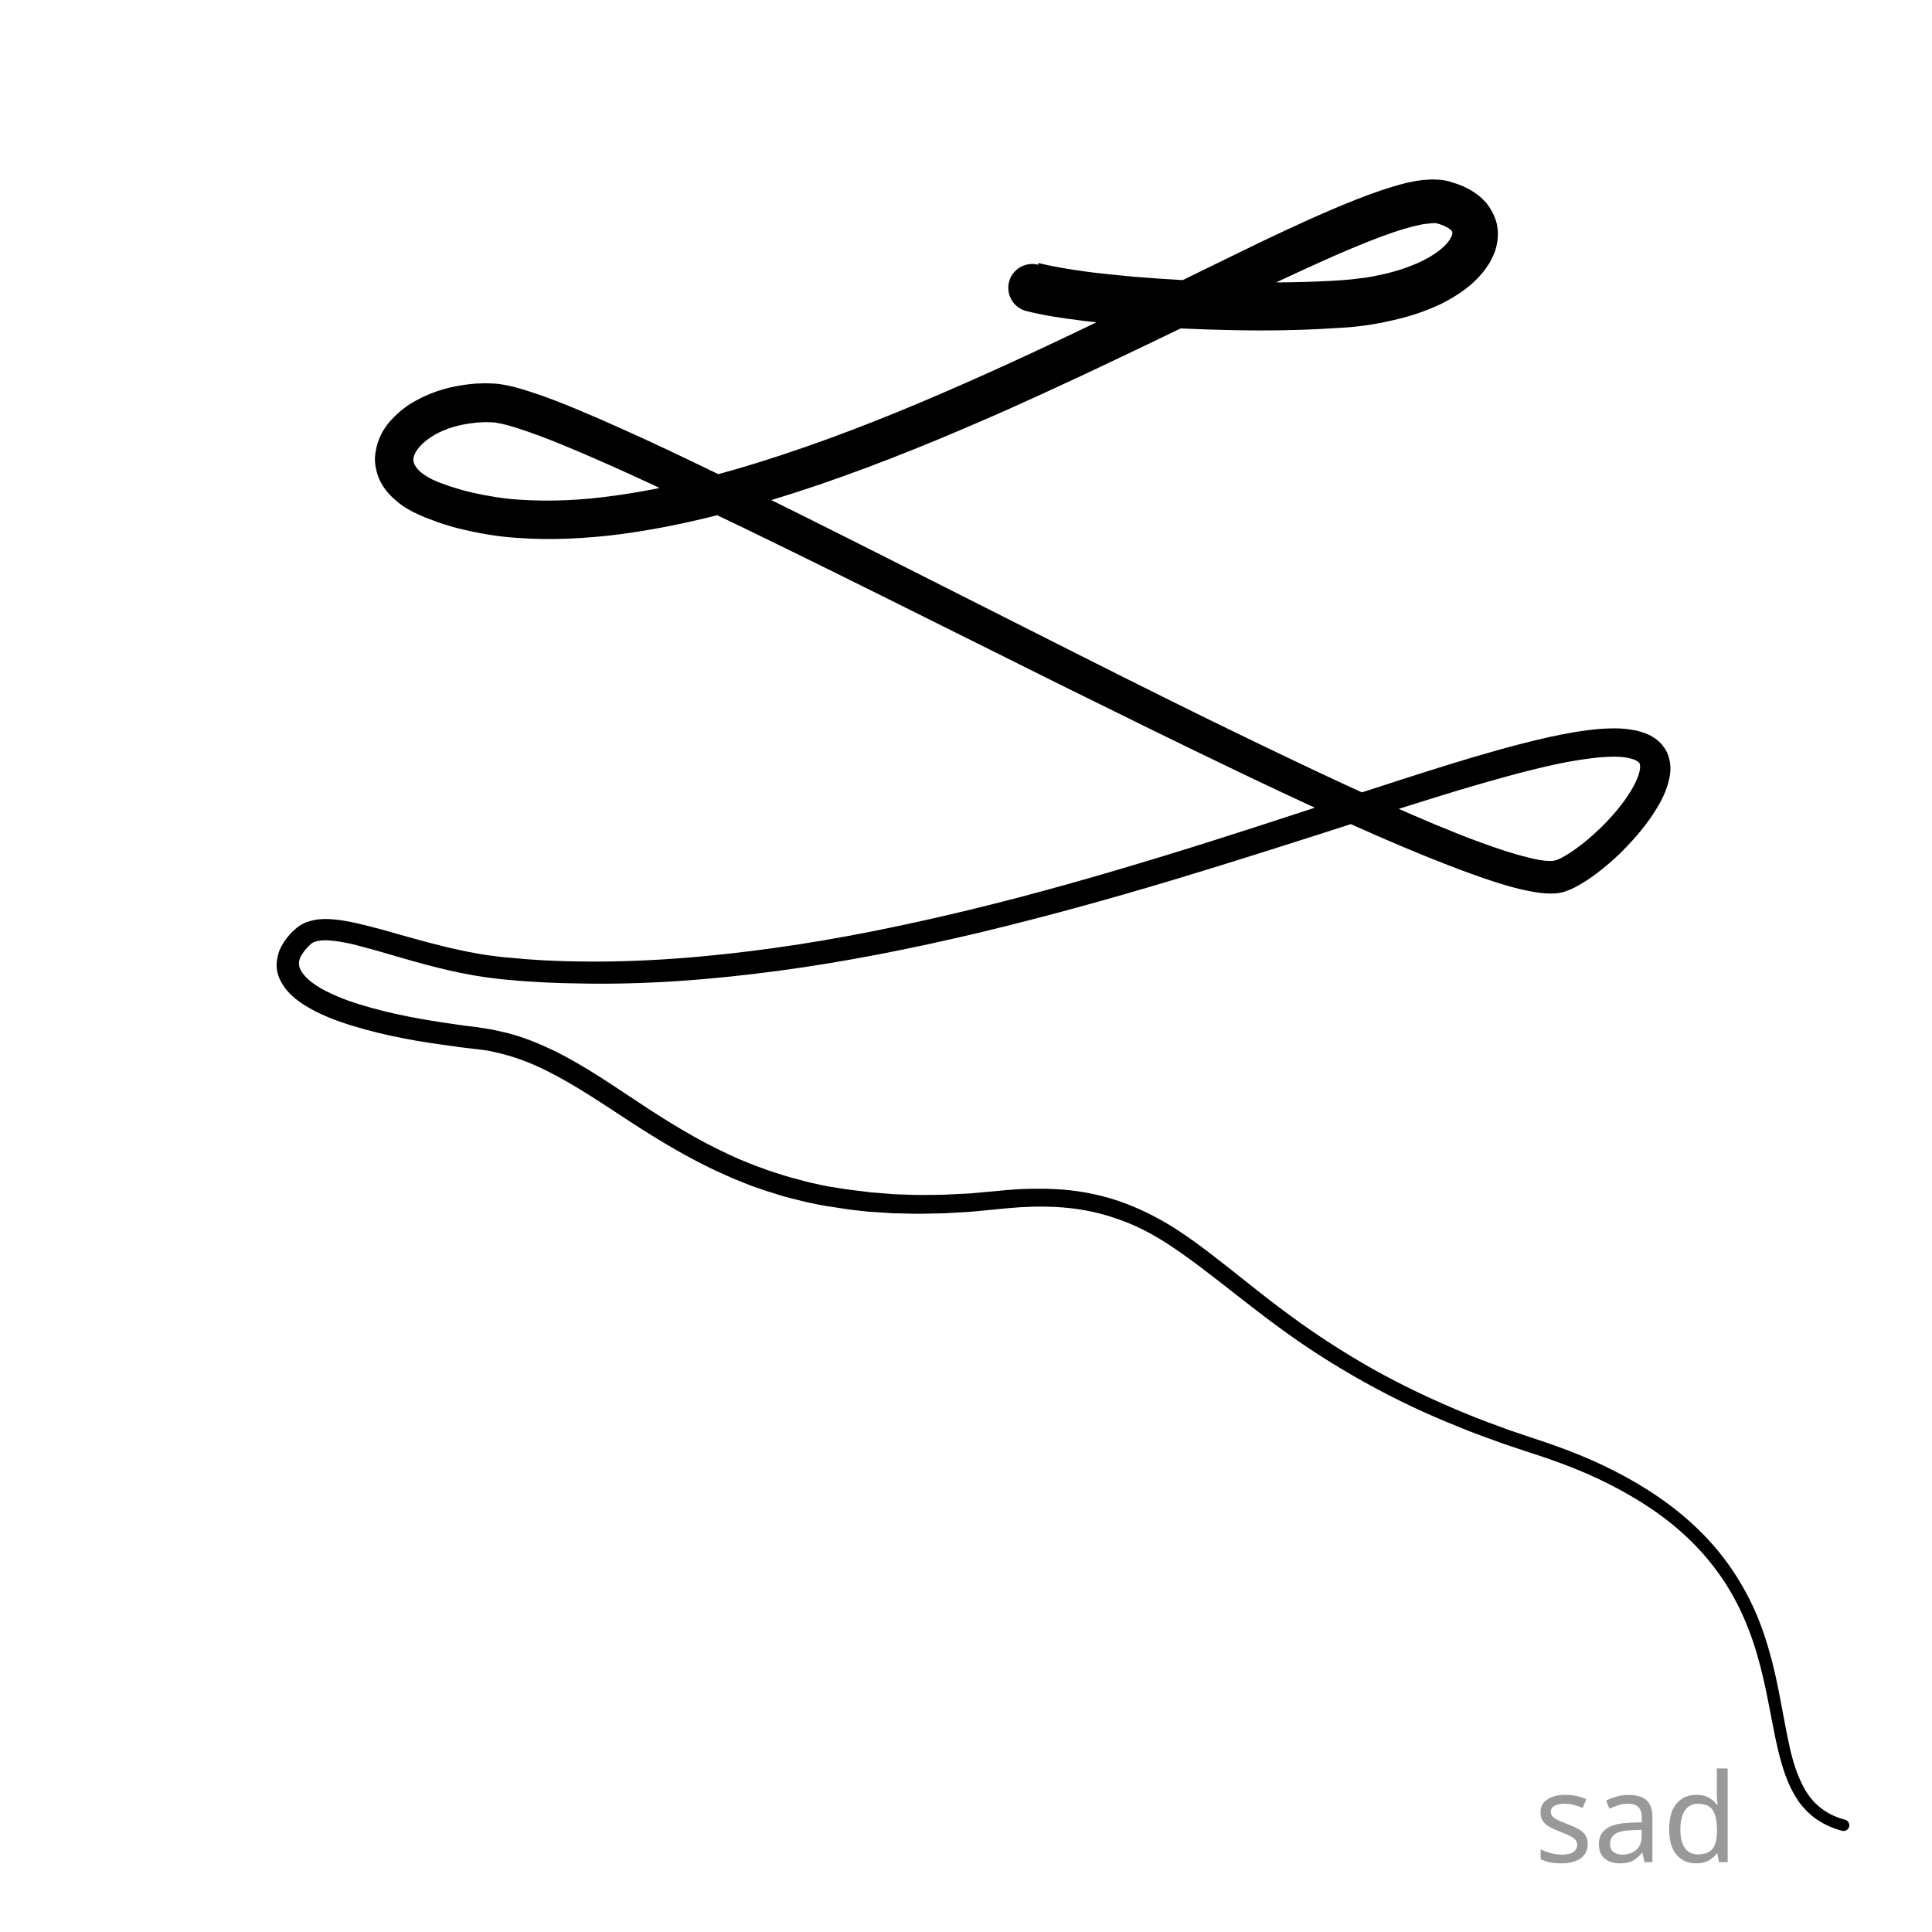
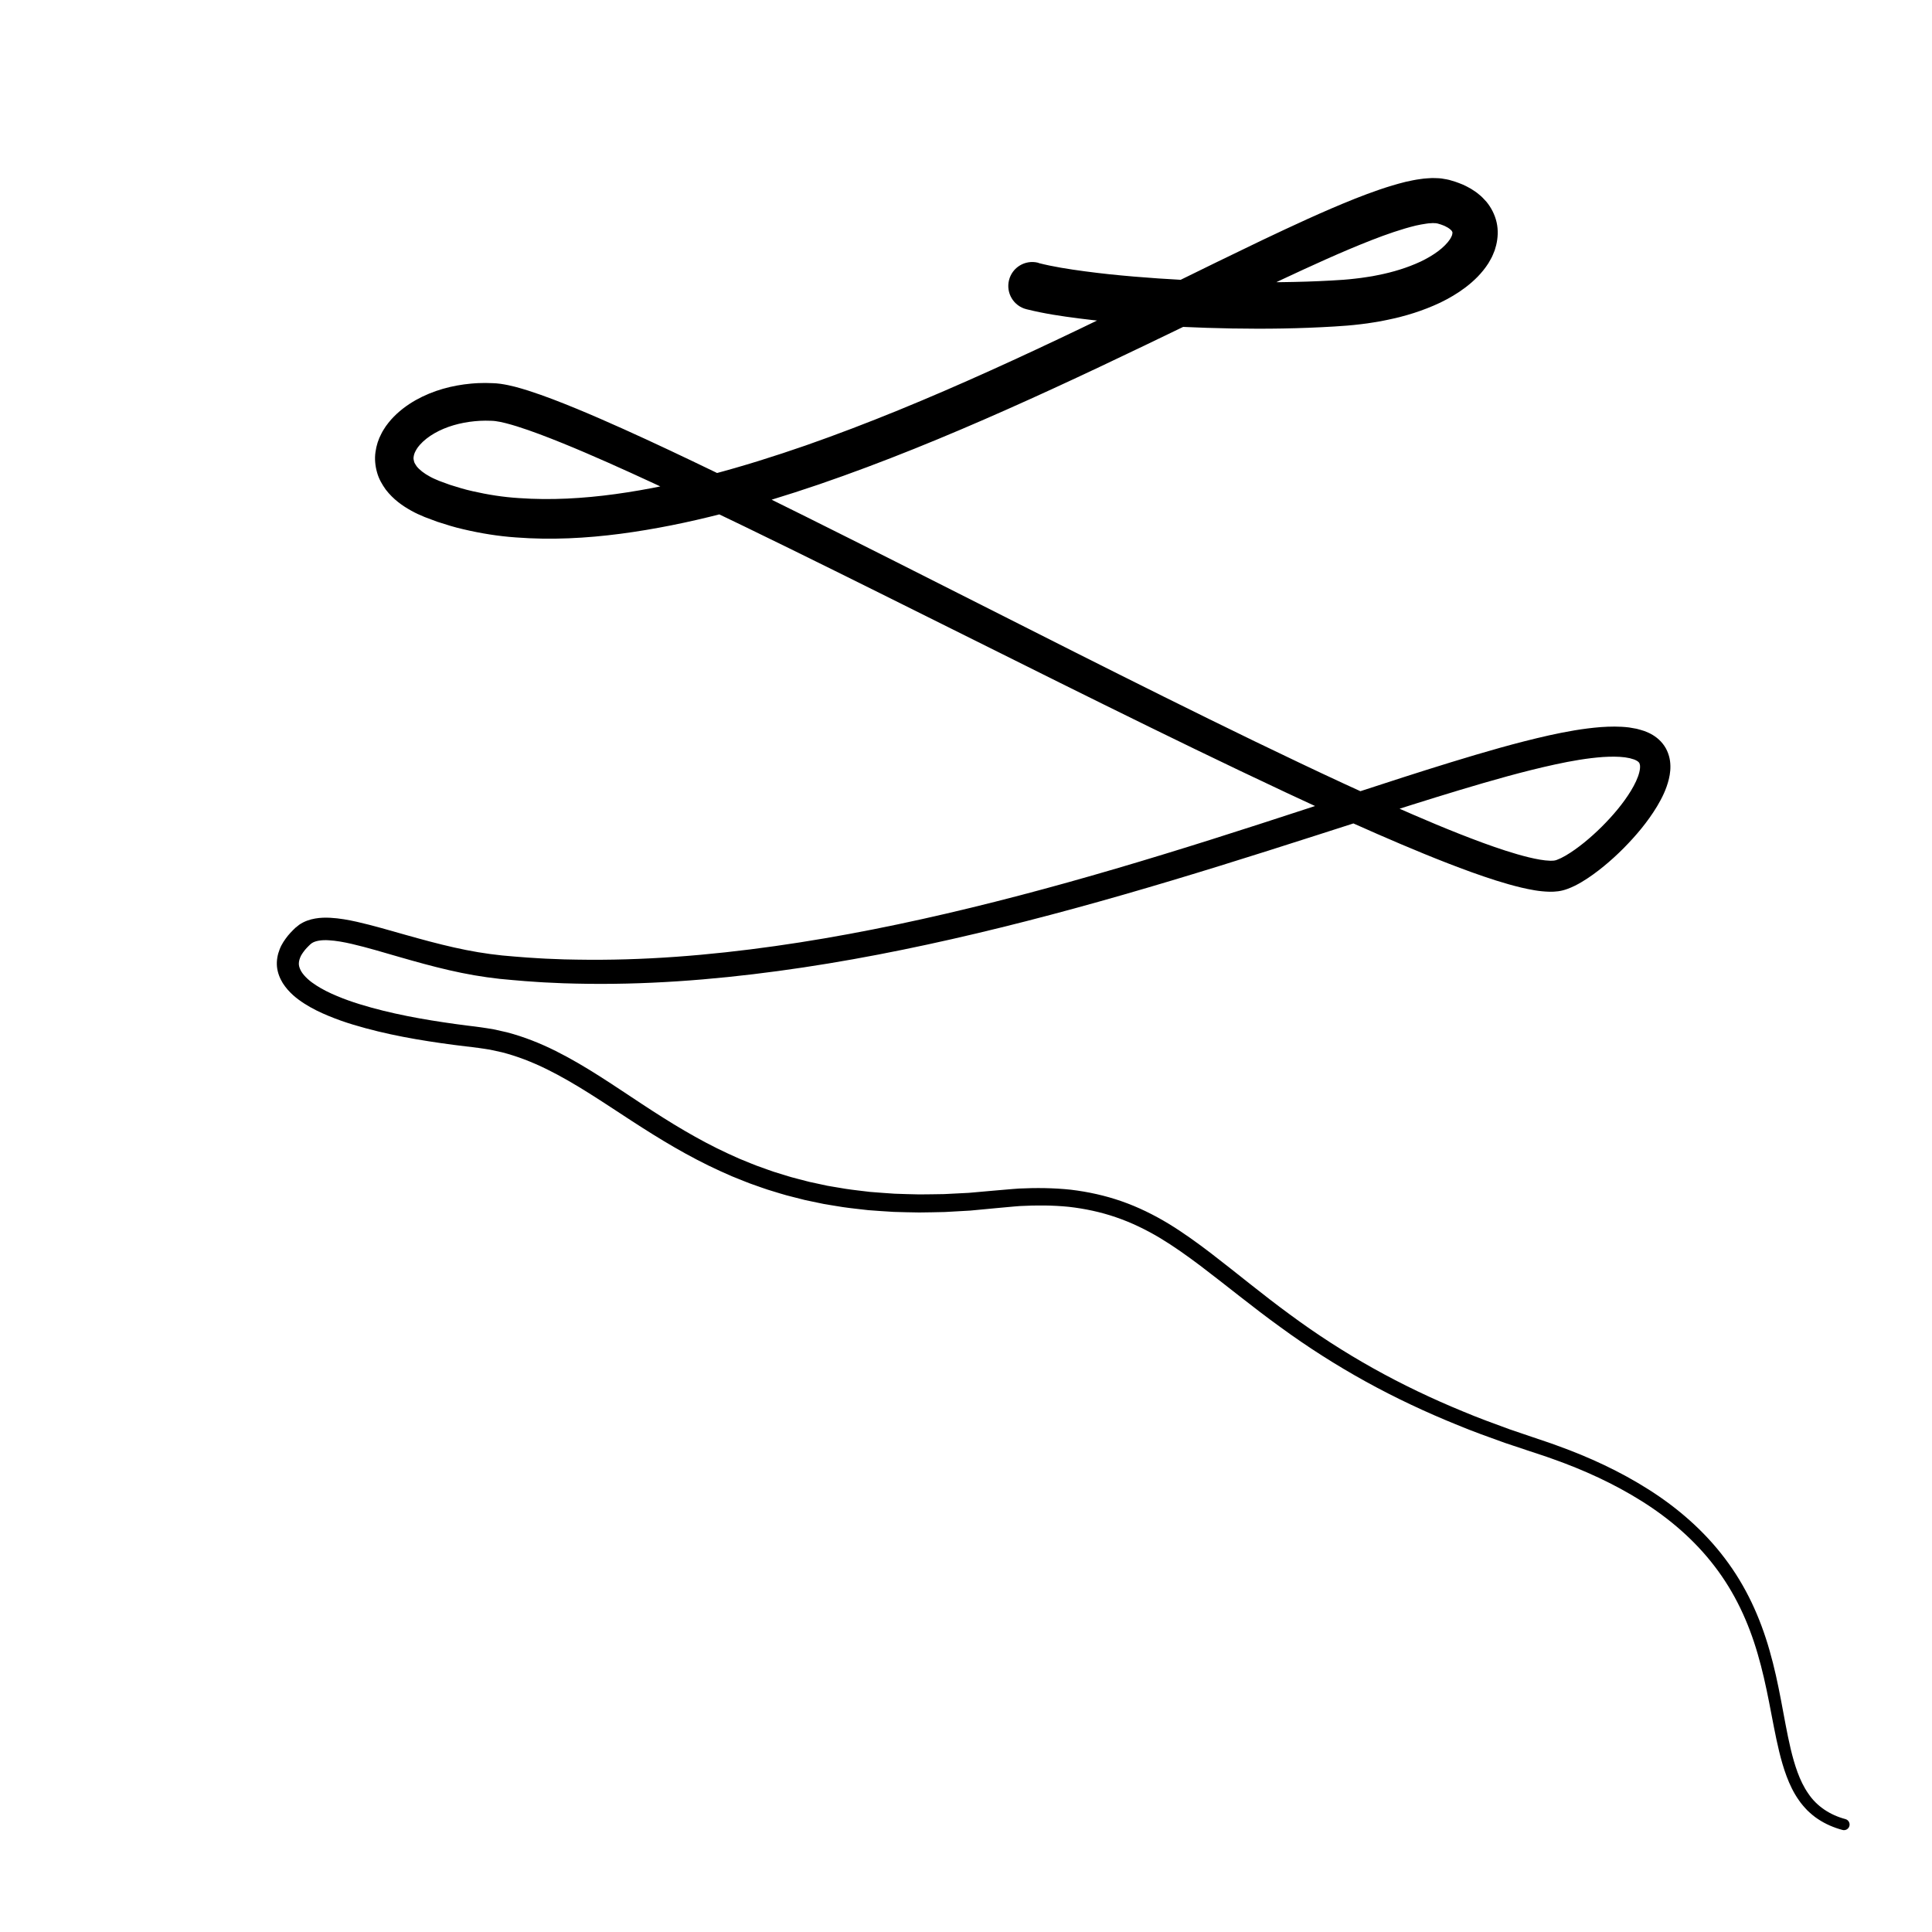
- <svg xmlns="http://www.w3.org/2000/svg" version="1.1" id="Layer_1" x="0px" y="0px" viewBox="0 0 800 800" style="enable-background:new 0 0 800 800;" xml:space="preserve">
-   <style type="text/css">
- 	.st0{fill:#999999;}
- 	.st1{font-family:'SourceSansPro-Regular';}
- 	.st2{font-size:51.024px;}
- 	
- 		.st3{fill-rule:evenodd;clip-rule:evenodd;fill:none;stroke:#000000;stroke-width:11.339;stroke-linecap:round;stroke-linejoin:round;stroke-miterlimit:10;}
- 	.st4{fill:none;stroke:#000000;stroke-width:19.843;stroke-linecap:round;stroke-linejoin:round;stroke-miterlimit:10;}
- 	
- 		.st5{fill:none;stroke:#000000;stroke-width:25.512;stroke-linecap:square;stroke-miterlimit:10;stroke-dasharray:28.346,73.701,85.039,59.528,48.189,53.858;}
- 	.st6{fill:none;stroke:#000000;stroke-width:5.669;stroke-linecap:square;stroke-miterlimit:10;}
- </style>
-   <text transform="matrix(1 0 0 1 635.2794 771.0623)" class="st0 st1 st2">sad</text>
-   <g>
-     <path d="M430,108.9c5.9,1.5,12.6,2.6,19.3,3.5c3.3,0.5,6.7,0.8,10.1,1.2c3.4,0.3,6.8,0.7,10.2,1c13.6,1.1,27.3,1.9,40.9,2.2   c13.7,0.3,27.3,0.2,40.8-0.5c3.4-0.2,6.6-0.4,9.8-0.8c1.6-0.2,3.2-0.4,4.8-0.6l2.4-0.4l2.3-0.5c6.2-1.2,12.2-3.1,17.6-5.6   c2.7-1.3,5.1-2.7,7.3-4.3c2.1-1.6,3.9-3.4,4.9-5c0.1-0.2,0.2-0.4,0.3-0.6c0.1-0.2,0.2-0.4,0.3-0.5c0.1-0.2,0.1-0.3,0.2-0.5   c0-0.1,0.1-0.3,0.1-0.4c0.1-0.5,0.1-0.8,0.1-0.9c-0.1-0.1-0.1-0.3-0.3-0.6c-0.2-0.2-0.3-0.4-0.6-0.6c-0.2-0.2-0.6-0.4-1-0.7   c-0.4-0.2-0.9-0.4-1.3-0.7c-0.5-0.2-1-0.4-1.6-0.6l-0.9-0.3c-0.3-0.1-0.6-0.2-0.7-0.2c-0.1,0-0.3,0-0.4-0.1c0,0-0.1,0-0.3,0l-0.4,0   c-0.2,0-0.5,0-0.7,0c-0.3,0-0.6,0-0.9,0.1l-0.9,0.1c-0.3,0-0.7,0.1-1,0.1c-1.3,0.1-2.8,0.5-4.2,0.8c-6,1.4-12.3,3.7-18.5,6.1   c-12.5,4.9-25,10.7-37.5,16.5c-12.5,5.9-24.9,11.9-37.4,18c-25,12.1-50.1,24.1-75.6,35.5c-25.5,11.3-51.4,22-78,31.1   c-26.6,9-53.9,16.7-82.3,20.5c-14.2,1.8-28.6,2.6-43.2,1.5c-7.3-0.5-14.6-1.7-21.8-3.4c-3.6-0.8-7.2-1.9-10.7-3.1l-5.3-2   c-1.8-0.8-3.7-1.6-5.6-2.6c-3.7-2-7.4-4.7-10.6-8.7c-1.5-2.1-2.9-4.4-3.6-7.2c-0.8-2.7-1.1-5.7-0.6-8.4c0.4-2.7,1.2-5.3,2.4-7.5   c0.5-1.2,1.2-2.1,1.9-3.2c0.7-0.9,1.4-1.9,2.2-2.7c3.1-3.4,6.5-6,10.2-8c7.3-4.1,15.1-6.1,23-6.9c1-0.1,2-0.2,2.9-0.2l2.9-0.1   c1,0,2,0.1,2.9,0.1c0.5,0,0.9,0,1.6,0.1c0.6,0,1.2,0.1,1.7,0.2c4.3,0.6,7.9,1.7,11.4,2.8c7,2.2,13.6,4.8,20.1,7.5   c6.5,2.7,12.9,5.5,19.3,8.4c12.8,5.7,25.3,11.7,37.9,17.8c25.1,12.1,49.9,24.6,74.7,37.1l74.3,37.5c24.8,12.5,49.6,24.9,74.5,36.9   c24.9,12,50,23.9,75.3,34.5c6.3,2.6,12.7,5.2,19.1,7.5c6.4,2.3,12.8,4.5,19.1,6c3.1,0.8,6.3,1.4,8.9,1.4c0.6,0,1.2,0,1.6-0.1   c0.2,0,0.3-0.1,0.5-0.1l0.3-0.1l0.4-0.1c1.1-0.4,2.3-1,3.6-1.8c2.6-1.5,5.2-3.4,7.7-5.4c2.5-2,4.9-4.2,7.3-6.5   c4.6-4.6,8.9-9.6,12.1-14.9c1.6-2.6,2.9-5.3,3.5-7.7c0.3-1.2,0.4-2.2,0.3-2.9c-0.1-0.7-0.2-0.9-0.5-1.2c-0.3-0.3-1-0.8-2-1.2   c-0.5-0.2-1.2-0.3-1.7-0.5l-2-0.4c-2.8-0.4-6-0.3-9.1-0.1c-6.4,0.5-13.1,1.6-19.7,3c-13.3,2.9-26.5,6.7-39.7,10.6   c-13.2,4-26.4,8.2-39.6,12.4c-26.4,8.5-52.9,17-79.5,25c-26.7,8-53.5,15.4-80.7,21.9c-27.1,6.4-54.6,11.9-82.3,15.6   c-27.7,3.7-55.7,5.9-83.8,5.2l-5.3-0.1l-5.3-0.2c-3.5-0.1-7-0.4-10.5-0.6c-3.5-0.2-7-0.6-10.5-0.9c-3.6-0.4-7.1-0.9-10.6-1.5   c-14.1-2.4-27.6-6.6-40.8-10.4c-3.3-0.9-6.6-1.8-9.8-2.6c-3.2-0.7-6.5-1.3-9.5-1.5c-3-0.2-5.7,0.2-7.1,1.2   c-0.2,0.2-0.3,0.2-0.5,0.4l-0.8,0.8c-0.6,0.5-1,1.1-1.5,1.6c-0.8,1.1-1.6,2.2-2,3.2c-0.4,1-0.6,2-0.5,2.9c0.1,0.9,0.5,1.9,1.1,2.9   c1.3,2,3.5,4,6.1,5.7c2.6,1.7,5.5,3.1,8.5,4.4c3,1.3,6.2,2.4,9.4,3.4c12.9,4,26.4,6.4,40,8.3c1.7,0.2,3.4,0.5,5.1,0.7l2.6,0.3   c0.8,0.1,1.7,0.2,2.6,0.4c1.8,0.3,3.6,0.5,5.4,0.9l5.3,1.2c7.1,1.8,13.8,4.6,20.2,7.7c12.8,6.4,24.3,14.5,35.9,22.1   c11.5,7.6,23.2,14.7,35.5,20.4l4.6,2.1l4.7,1.9c1.6,0.7,3.2,1.2,4.8,1.8c1.6,0.6,3.2,1.2,4.8,1.7c3.2,1,6.5,2.1,9.8,2.9   c1.6,0.4,3.3,0.9,4.9,1.3l5,1.1l2.5,0.5c0.8,0.2,1.7,0.3,2.5,0.4l5,0.8c3.4,0.5,6.8,0.8,10.1,1.3c3.4,0.3,6.8,0.5,10.2,0.8   c3.4,0.1,6.8,0.3,10.2,0.3c3.4,0,6.8,0,10.3-0.1l10.3-0.5l10.2-0.9l5.2-0.5c1.8-0.1,3.5-0.3,5.3-0.4c7.1-0.3,14.2-0.3,21.4,0.5   c7.1,0.8,14.2,2.4,21,4.8c6.8,2.4,13.3,5.6,19.4,9.2c6.1,3.7,11.8,7.8,17.4,12.1c11.1,8.5,21.7,17.4,32.8,25.5   c11.1,8.2,22.6,15.6,34.6,22.4c12,6.7,24.4,12.6,37.2,17.9c6.3,2.7,12.8,5,19.3,7.4l9.8,3.3c3.3,1.1,6.6,2.2,9.9,3.4   c13.2,4.7,26.1,10.7,38,18.3c11.9,7.6,22.8,17,31.4,28.4c4.3,5.7,8,11.8,11.1,18.2c3.1,6.4,5.5,13.1,7.4,19.9   c2,6.8,3.4,13.7,4.7,20.5c1.3,6.8,2.5,13.7,4,20.3c0.8,3.3,1.7,6.6,2.9,9.7c1.2,3.1,2.6,6.1,4.4,8.7c3.6,5.4,9.1,9,15.4,10.6   c1.2,0.3,2,1.6,1.7,2.9c-0.3,1.2-1.6,2-2.9,1.7l0,0c-3.5-0.9-7-2.4-10.2-4.5c-1.6-1-3-2.3-4.4-3.6c-1.3-1.4-2.6-2.8-3.6-4.3   c-2.1-3.1-3.7-6.4-5-9.8c-1.3-3.4-2.2-6.8-3.1-10.2c-1.7-6.9-2.8-13.7-4.2-20.5c-1.3-6.8-2.8-13.5-4.7-20c-1.9-6.6-4.3-12.9-7.2-19   c-3-6.1-6.5-11.9-10.6-17.2c-8.2-10.8-18.6-19.7-30.1-26.9c-11.5-7.2-24-13-37-17.5c-3.2-1.2-6.5-2.2-9.8-3.3l-9.9-3.3   c-6.6-2.4-13.2-4.7-19.6-7.4c-13-5.2-25.7-11.2-37.9-18c-12.3-6.8-24.1-14.3-35.4-22.6c-11.3-8.2-22.1-17.1-33.1-25.4   c-5.5-4.1-11-8.1-16.8-11.6c-5.8-3.5-11.8-6.4-18.2-8.5c-6.3-2.2-12.8-3.6-19.5-4.3c-6.7-0.7-13.4-0.7-20.2-0.3   c-1.7,0.1-3.4,0.3-5.1,0.4l-5.1,0.5l-10.5,1l-10.5,0.6c-3.5,0.1-7,0.1-10.6,0.2c-3.5,0-7-0.2-10.6-0.2c-3.5-0.2-7-0.5-10.6-0.7   c-3.5-0.4-7-0.7-10.5-1.3l-5.2-0.8c-0.9-0.1-1.7-0.3-2.6-0.4l-2.6-0.5l-5.2-1.1c-1.7-0.4-3.4-0.9-5.2-1.3c-3.5-0.8-6.8-2-10.2-3   c-1.7-0.5-3.3-1.2-5-1.7c-1.7-0.6-3.3-1.2-5-1.9l-4.9-2l-4.9-2.2c-12.9-5.9-25-13.2-36.7-20.8c-11.7-7.6-23-15.4-35.1-21.4   c-6-3-12.2-5.4-18.6-7l-4.8-1.1c-1.6-0.3-3.2-0.5-4.9-0.7c-0.8-0.1-1.7-0.2-2.5-0.3l-2.6-0.3c-1.7-0.2-3.5-0.4-5.2-0.7   c-13.9-1.8-27.8-4.2-41.5-8.4c-3.4-1-6.8-2.2-10.2-3.6c-3.4-1.4-6.7-3-10-5.1c-3.2-2.1-6.5-4.6-8.9-8.5c-1.2-1.9-2.2-4.3-2.4-6.8   c-0.2-2.5,0.3-5.1,1.1-7.2c0.9-2.2,2.1-4,3.4-5.6c0.7-0.8,1.3-1.6,2.1-2.3l1.1-1c0.4-0.4,1-0.8,1.5-1.2c2.1-1.5,4.5-2.2,6.7-2.6   c2.2-0.4,4.2-0.4,6.2-0.3c3.9,0.2,7.5,0.9,11.1,1.7c3.5,0.8,6.9,1.7,10.3,2.6c13.5,3.8,26.6,7.7,39.9,10c3.3,0.6,6.7,1,10,1.4   c3.4,0.3,6.8,0.6,10.2,0.9c3.4,0.2,6.8,0.5,10.3,0.6l5.1,0.2l5.1,0.1c27.4,0.5,54.9-1.8,82.2-5.6c27.3-3.8,54.3-9.4,81.2-15.9   c26.8-6.5,53.4-14.1,79.9-22.2c26.5-8.1,52.8-16.8,79.2-25.4c13.2-4.3,26.4-8.6,39.7-12.7c13.3-4.1,26.8-8,40.6-11.1   c6.9-1.5,14-2.8,21.4-3.4c3.7-0.2,7.5-0.4,11.6,0.2c1,0.2,2.1,0.3,3.1,0.5c1.1,0.3,2.1,0.6,3.3,1c2.2,0.8,4.7,2.1,6.8,4.3   c1,1.1,1.9,2.4,2.6,3.8c0.6,1.4,1,2.9,1.2,4.2c0.4,2.8,0.1,5.3-0.5,7.5c-1.1,4.4-2.9,8-4.9,11.3c-4,6.6-8.8,12.2-13.9,17.4   c-2.6,2.6-5.3,5.1-8.2,7.4c-2.9,2.4-5.9,4.6-9.3,6.6c-1.7,1-3.5,2-5.7,2.8l-0.8,0.3l-0.9,0.3c-0.6,0.2-1.4,0.3-2,0.4   c-1.3,0.2-2.5,0.2-3.6,0.2c-4.4-0.1-8-0.9-11.7-1.7c-7.2-1.7-13.9-4-20.6-6.4c-6.7-2.4-13.2-5-19.7-7.6   c-13-5.3-25.7-10.9-38.4-16.7c-12.7-5.8-25.3-11.7-37.8-17.7c-25.1-12-50-24.3-74.9-36.6l-74.5-37.1   c-24.8-12.3-49.7-24.6-74.7-36.5c-12.5-5.9-25-11.8-37.6-17.4c-6.3-2.8-12.6-5.5-18.9-8.1c-6.3-2.6-12.7-5-18.9-7   c-3.1-1-6.3-1.8-8.8-2.2c-1-0.2-2.7-0.1-4.2-0.2l-2.3,0.1c-0.8,0-1.5,0.1-2.2,0.2c-5.9,0.6-11.8,2.2-16.6,5c-2.4,1.4-4.5,3-6.1,4.8   c-0.4,0.4-0.7,0.9-1,1.3c-0.3,0.4-0.6,0.9-0.8,1.3c-0.5,0.9-0.7,1.6-0.8,2.3c-0.1,0.7,0,1.3,0.2,1.9c0.1,0.6,0.6,1.3,1.1,2   c1.1,1.5,3.1,3,5.5,4.3c1.2,0.7,2.5,1.2,3.9,1.8l4.5,1.6c3.1,1,6.1,1.9,9.3,2.6c6.3,1.4,12.7,2.5,19.3,2.9   c13.1,0.9,26.5,0.2,39.8-1.7c26.7-3.7,53.1-11.2,78.9-20.2c25.9-9,51.3-19.7,76.4-31c25.1-11.3,50-23.4,74.9-35.7   c12.5-6.1,24.9-12.2,37.5-18.3c12.6-6,25.3-11.9,38.6-17.2c6.7-2.6,13.5-5.1,21-7c2-0.4,3.9-0.9,6-1.1c0.5-0.1,1-0.2,1.6-0.2   l1.7-0.1c0.6,0,1.1-0.1,1.7-0.1l1.9,0.1l0.9,0c0.3,0,0.6,0,1,0.1c0.7,0.1,1.5,0.2,2.2,0.4c0.8,0.1,1.3,0.3,1.8,0.5l1.6,0.5   c1.1,0.3,2.2,0.8,3.3,1.2c1.1,0.5,2.2,1.1,3.3,1.7c1.1,0.7,2.2,1.4,3.3,2.3c1.1,0.8,2.1,1.9,3.1,3c1.9,2.4,3.5,5.3,4.3,8.6   c0.7,3.3,0.5,6.5-0.2,9.4c-0.2,0.7-0.4,1.4-0.6,2.1c-0.3,0.6-0.5,1.3-0.8,1.9c-0.3,0.7-0.6,1.2-0.9,1.8c-0.3,0.6-0.6,1.2-1,1.7   c-2.7,4.2-6,7.4-9.4,10c-3.4,2.6-6.9,4.6-10.5,6.4c-7.2,3.4-14.6,5.6-21.9,7.1l-2.8,0.6l-2.8,0.5c-1.8,0.3-3.7,0.6-5.5,0.8   c-3.7,0.5-7.4,0.7-10.9,0.9c-14.2,0.9-28.3,1.1-42.4,0.8c-14.1-0.3-28.1-0.9-42.2-2c-3.5-0.3-7-0.6-10.6-0.9   c-3.5-0.4-7.1-0.7-10.6-1.2c-7.1-0.9-14.1-1.9-21.7-3.8c-5.3-1.3-8.5-6.7-7.2-12c1.3-5.3,6.7-8.5,12-7.2l0.1,0L430,108.9z" />
-   </g>
+ <svg xmlns="http://www.w3.org/2000/svg" id="Layer_1" data-name="Layer 1" viewBox="0 0 800 800">
+   <path d="m430,108.9c5.89,1.52,12.62,2.57,19.25,3.45,3.32.48,6.71.81,10.07,1.21,3.38.33,6.76.69,10.16.96,13.59,1.15,27.28,1.86,40.95,2.18,13.67.32,27.35.21,40.85-.54,3.43-.17,6.62-.4,9.83-.78,1.6-.19,3.2-.37,4.78-.64l2.37-.37,2.34-.46c6.23-1.22,12.22-3.07,17.6-5.57,2.66-1.27,5.15-2.72,7.29-4.32,2.13-1.59,3.88-3.38,4.93-4.97.12-.2.2-.38.32-.57.11-.19.23-.37.27-.53.06-.17.14-.33.22-.48.03-.14.06-.27.1-.4.1-.49.13-.76.09-.89-.05-.14-.11-.3-.34-.65-.2-.16-.3-.38-.62-.59-.21-.23-.62-.44-.96-.69-.38-.23-.86-.45-1.3-.69-.54-.19-1.01-.43-1.59-.61l-.88-.26c-.29-.09-.64-.21-.7-.18-.13,0-.26-.03-.39-.07-.05-.03-.14-.04-.27-.03h-.35c-.23-.01-.47-.02-.7-.04-.27,0-.59.04-.88.06l-.9.05c-.31.02-.67.09-1,.14-1.32.15-2.8.49-4.24.78-5.96,1.44-12.26,3.65-18.5,6.08-12.52,4.91-25.04,10.68-37.52,16.52-12.48,5.88-24.95,11.92-37.45,17.96-24.99,12.09-50.11,24.15-75.63,35.48-25.51,11.34-51.42,21.99-78.01,31.12-26.6,9.04-53.9,16.73-82.28,20.47-14.17,1.85-28.64,2.63-43.22,1.51-7.28-.5-14.59-1.68-21.81-3.38-3.62-.81-7.19-1.94-10.74-3.09l-5.27-1.97c-1.82-.77-3.71-1.57-5.55-2.62-3.68-2.03-7.43-4.67-10.56-8.71-1.49-2.09-2.9-4.43-3.64-7.19-.77-2.69-1.05-5.66-.64-8.4.37-2.74,1.22-5.33,2.4-7.53.55-1.16,1.23-2.13,1.89-3.16.7-.95,1.42-1.9,2.18-2.75,3.06-3.41,6.55-5.99,10.17-8.05,7.27-4.08,15.13-6.13,22.99-6.85.98-.07,1.97-.17,2.95-.2l2.95-.06c.98,0,1.96.05,2.94.08.51.02.92.02,1.57.08.6.05,1.19.11,1.73.19,4.34.63,7.85,1.69,11.4,2.79,6.99,2.24,13.57,4.84,20.1,7.52,6.52,2.69,12.94,5.51,19.32,8.37,12.75,5.74,25.34,11.71,37.87,17.77,25.06,12.12,49.89,24.58,74.69,37.07l74.31,37.53c24.78,12.47,49.58,24.85,74.5,36.93,24.93,12.04,49.96,23.9,75.33,34.51,6.34,2.64,12.71,5.17,19.1,7.52,6.38,2.32,12.82,4.51,19.13,6.05,3.11.75,6.31,1.36,8.87,1.42.64.02,1.18-.02,1.61-.06.22-.03.29-.05.5-.09l.33-.09.38-.13c1.07-.39,2.35-1.01,3.62-1.76,2.57-1.5,5.18-3.39,7.68-5.41,2.51-2.04,4.93-4.23,7.25-6.53,4.61-4.6,8.9-9.65,12.11-14.92,1.58-2.61,2.9-5.34,3.46-7.7.3-1.17.35-2.19.27-2.86-.12-.67-.22-.9-.52-1.23-.27-.33-.96-.78-1.95-1.16-.52-.18-1.16-.32-1.73-.51l-1.99-.36c-2.8-.37-5.96-.33-9.14-.14-6.42.46-13.06,1.62-19.67,3.05-13.25,2.88-26.51,6.68-39.72,10.65-13.22,3.98-26.41,8.2-39.62,12.42-26.41,8.48-52.86,17.03-79.52,25.01-26.66,7.99-53.51,15.44-80.65,21.87-27.13,6.43-54.55,11.87-82.27,15.61-27.7,3.75-55.72,5.88-83.8,5.22l-5.26-.14-5.26-.24c-3.51-.12-7.01-.42-10.52-.65-3.51-.25-7-.62-10.51-.93-3.57-.39-7.11-.9-10.63-1.5-14.06-2.43-27.57-6.62-40.79-10.4-3.3-.93-6.59-1.82-9.84-2.57-3.24-.75-6.47-1.34-9.48-1.51-3.02-.22-5.72.23-7.13,1.22-.17.16-.32.23-.54.42l-.79.77c-.56.5-.98,1.05-1.46,1.57-.84,1.07-1.63,2.16-2.01,3.21-.42,1.05-.59,2.01-.52,2.93.1.92.46,1.88,1.06,2.89,1.26,2.01,3.5,4.01,6.11,5.66,2.59,1.68,5.51,3.12,8.54,4.38,3.03,1.28,6.17,2.4,9.38,3.39,12.85,3.98,26.41,6.39,40,8.27,1.7.24,3.4.47,5.11.67l2.56.31c.85.1,1.7.21,2.62.35,1.8.29,3.62.51,5.41.86l5.34,1.2c7.06,1.84,13.82,4.55,20.22,7.74,12.83,6.42,24.32,14.5,35.86,22.06,11.52,7.59,23.18,14.75,35.53,20.44l4.64,2.1,4.71,1.92c1.56.67,3.16,1.24,4.76,1.8,1.6.56,3.18,1.17,4.8,1.7,3.25.98,6.46,2.09,9.76,2.89,1.64.42,3.28.88,4.93,1.28l4.98,1.07,2.49.54c.83.17,1.67.29,2.51.43l5.03.84c3.36.52,6.75.85,10.13,1.28,3.4.26,6.79.54,10.2.75,3.41.09,6.82.26,10.24.29,3.42-.05,6.84-.04,10.26-.13l10.26-.52,10.24-.91,5.24-.45c1.77-.14,3.53-.32,5.3-.42,7.1-.34,14.25-.28,21.39.48,7.13.85,14.22,2.4,21.03,4.78,6.81,2.37,13.3,5.57,19.4,9.25,6.09,3.71,11.81,7.85,17.38,12.09,11.11,8.52,21.71,17.37,32.84,25.49,11.06,8.19,22.62,15.65,34.61,22.35,11.99,6.71,24.43,12.63,37.16,17.86,6.34,2.67,12.82,5.03,19.29,7.39l9.79,3.33c3.26,1.13,6.65,2.19,9.92,3.42,13.21,4.74,26.07,10.68,38.01,18.27,11.92,7.57,22.83,17.04,31.42,28.43,4.31,5.67,8,11.81,11.06,18.21,3.06,6.41,5.51,13.09,7.44,19.87,1.96,6.78,3.42,13.65,4.73,20.5,1.32,6.84,2.46,13.67,4.03,20.31.79,3.31,1.7,6.57,2.85,9.69,1.15,3.12,2.56,6.1,4.4,8.74,3.56,5.38,9.11,8.96,15.42,10.64,1.24.33,1.98,1.61,1.65,2.85-.33,1.24-1.61,1.98-2.85,1.65h0c-3.55-.95-7.04-2.42-10.17-4.52-1.58-1.02-3.02-2.27-4.38-3.57-1.3-1.36-2.55-2.77-3.59-4.32-2.15-3.05-3.73-6.39-5-9.77-1.27-3.38-2.24-6.81-3.08-10.24-1.66-6.87-2.84-13.72-4.19-20.5-1.33-6.78-2.81-13.48-4.73-20.02-1.9-6.55-4.29-12.93-7.24-19.03-2.96-6.09-6.49-11.89-10.61-17.24-8.2-10.75-18.63-19.72-30.15-26.95-11.53-7.24-24.05-12.95-36.97-17.51-3.23-1.19-6.47-2.18-9.78-3.3l-9.94-3.32c-6.58-2.36-13.16-4.71-19.62-7.39-12.96-5.25-25.66-11.2-37.93-17.97-12.27-6.77-24.12-14.33-35.41-22.58-11.35-8.18-22.12-17.07-33.08-25.37-5.49-4.13-11.05-8.1-16.84-11.58-5.8-3.45-11.84-6.38-18.15-8.53-6.3-2.17-12.85-3.56-19.5-4.32-6.67-.67-13.42-.69-20.18-.33-1.69.1-3.38.29-5.07.43l-5.13.47-10.48.99-10.53.59c-3.52.11-7.04.13-10.55.19-3.52-.02-7.05-.16-10.57-.24-3.52-.19-7.04-.47-10.56-.72-3.51-.43-7.03-.75-10.53-1.27l-5.24-.85c-.87-.15-1.75-.27-2.62-.44l-2.6-.54-5.2-1.09c-1.72-.41-3.43-.87-5.15-1.31-3.45-.81-6.81-1.95-10.21-2.96-1.69-.54-3.35-1.16-5.02-1.74-1.68-.58-3.35-1.17-4.98-1.86l-4.93-1.98-4.85-2.16c-12.91-5.86-25.01-13.21-36.69-20.81-11.69-7.58-23.04-15.42-35.1-21.36-6.03-2.96-12.23-5.39-18.62-7.02l-4.82-1.05c-1.62-.3-3.25-.49-4.87-.74-.79-.13-1.66-.23-2.54-.33l-2.61-.3c-1.74-.19-3.48-.42-5.21-.65-13.89-1.84-27.79-4.2-41.49-8.35-3.42-1.03-6.83-2.23-10.21-3.63-3.37-1.39-6.72-2.99-9.97-5.07-3.22-2.07-6.46-4.61-8.95-8.47-1.2-1.95-2.16-4.27-2.42-6.82-.24-2.55.25-5.08,1.12-7.24.85-2.22,2.12-3.97,3.41-5.62.68-.76,1.34-1.58,2.06-2.25l1.07-1.04c.43-.38.99-.81,1.5-1.2,2.14-1.49,4.51-2.24,6.67-2.61,2.2-.39,4.24-.4,6.2-.31,3.92.21,7.54.89,11.06,1.67,3.52.79,6.93,1.7,10.31,2.63,13.46,3.77,26.56,7.73,39.89,9.96,3.33.55,6.66,1.01,9.99,1.35,3.41.28,6.81.63,10.23.85,3.42.2,6.83.47,10.26.57l5.13.2,5.14.1c27.43.49,54.92-1.75,82.18-5.6,27.27-3.85,54.33-9.37,81.16-15.89,26.84-6.52,53.44-14.06,79.91-22.16,26.47-8.08,52.78-16.76,79.17-25.39,13.2-4.31,26.42-8.62,39.75-12.71,13.34-4.08,26.76-8.03,40.61-11.13,6.94-1.53,13.99-2.83,21.41-3.41,3.73-.25,7.55-.35,11.64.15,1.05.18,2.08.34,3.13.55,1.09.31,2.15.56,3.26.95,2.24.83,4.69,2.1,6.78,4.33,1.02,1.1,1.94,2.4,2.56,3.81.63,1.39,1.04,2.86,1.23,4.24.37,2.78.05,5.27-.47,7.46-1.07,4.4-2.9,7.95-4.87,11.29-3.99,6.6-8.77,12.2-13.93,17.43-2.59,2.6-5.3,5.08-8.17,7.43-2.88,2.35-5.88,4.58-9.29,6.6-1.72,1.01-3.54,1.96-5.73,2.77l-.85.29-.92.27c-.63.16-1.41.33-2.05.41-1.3.17-2.49.22-3.59.2-4.39-.11-8.03-.88-11.67-1.71-7.19-1.72-13.91-3.98-20.58-6.36-6.65-2.4-13.19-4.96-19.67-7.61-12.96-5.31-25.72-10.94-38.41-16.71-12.68-5.77-25.27-11.69-37.82-17.68-25.1-11.98-50.02-24.26-74.9-36.6l-74.53-37.11c-24.84-12.34-49.69-24.63-74.67-36.53-12.49-5.94-25.01-11.79-37.6-17.38-6.29-2.78-12.6-5.51-18.92-8.07-6.31-2.55-12.67-5.01-18.91-6.97-3.08-.95-6.26-1.82-8.8-2.15-.99-.15-2.67-.15-4.15-.18l-2.25.06c-.75.03-1.49.12-2.24.17-5.93.57-11.77,2.2-16.59,4.97-2.4,1.37-4.52,3.03-6.08,4.8-.4.44-.71.89-1.05,1.33-.25.45-.6.88-.77,1.31-.47.86-.66,1.64-.76,2.32-.13.69,0,1.27.16,1.89.12.62.59,1.29,1.07,2.02,1.14,1.46,3.1,3,5.5,4.28,1.18.67,2.49,1.21,3.86,1.79l4.49,1.64c3.05.96,6.11,1.92,9.27,2.61,6.29,1.44,12.73,2.47,19.3,2.87,13.11.93,26.5.17,39.82-1.65,26.68-3.66,53.05-11.2,78.91-20.16,25.86-9.05,51.28-19.65,76.42-31,25.15-11.34,50.01-23.45,74.91-35.67,12.45-6.11,24.92-12.24,37.51-18.26,12.62-5.99,25.28-11.93,38.57-17.24,6.68-2.62,13.47-5.11,20.99-6.98,1.95-.42,3.85-.86,5.99-1.13.53-.07,1.02-.16,1.58-.21l1.7-.13c.57-.03,1.12-.08,1.71-.1l1.9.05.95.04c.3,0,.64.04,1.02.1.73.11,1.45.23,2.18.37.8.13,1.27.3,1.81.46l1.61.48c1.08.34,2.19.82,3.27,1.24,1.11.53,2.21,1.05,3.31,1.71,1.11.71,2.2,1.37,3.28,2.31,1.08.83,2.11,1.93,3.1,3.03,1.94,2.35,3.52,5.32,4.25,8.57.74,3.27.51,6.55-.18,9.42-.19.7-.39,1.41-.6,2.1-.25.64-.51,1.28-.78,1.92-.26.66-.57,1.23-.88,1.79-.32.57-.63,1.15-.96,1.69-2.73,4.24-6.04,7.36-9.42,9.95-3.4,2.58-6.94,4.63-10.53,6.37-7.19,3.39-14.55,5.64-21.93,7.14l-2.77.56-2.77.46c-1.85.33-3.69.55-5.53.78-3.68.45-7.42.74-10.91.94-14.2.86-28.3,1.06-42.37.81-14.07-.25-28.12-.9-42.19-2.01-3.52-.26-7.04-.62-10.56-.94-3.53-.39-7.05-.73-10.6-1.21-7.12-.92-14.14-1.92-21.71-3.81-5.32-1.33-8.55-6.71-7.22-12.03,1.33-5.32,6.71-8.55,12.03-7.22l.08.02.12.03Z" />
</svg>
